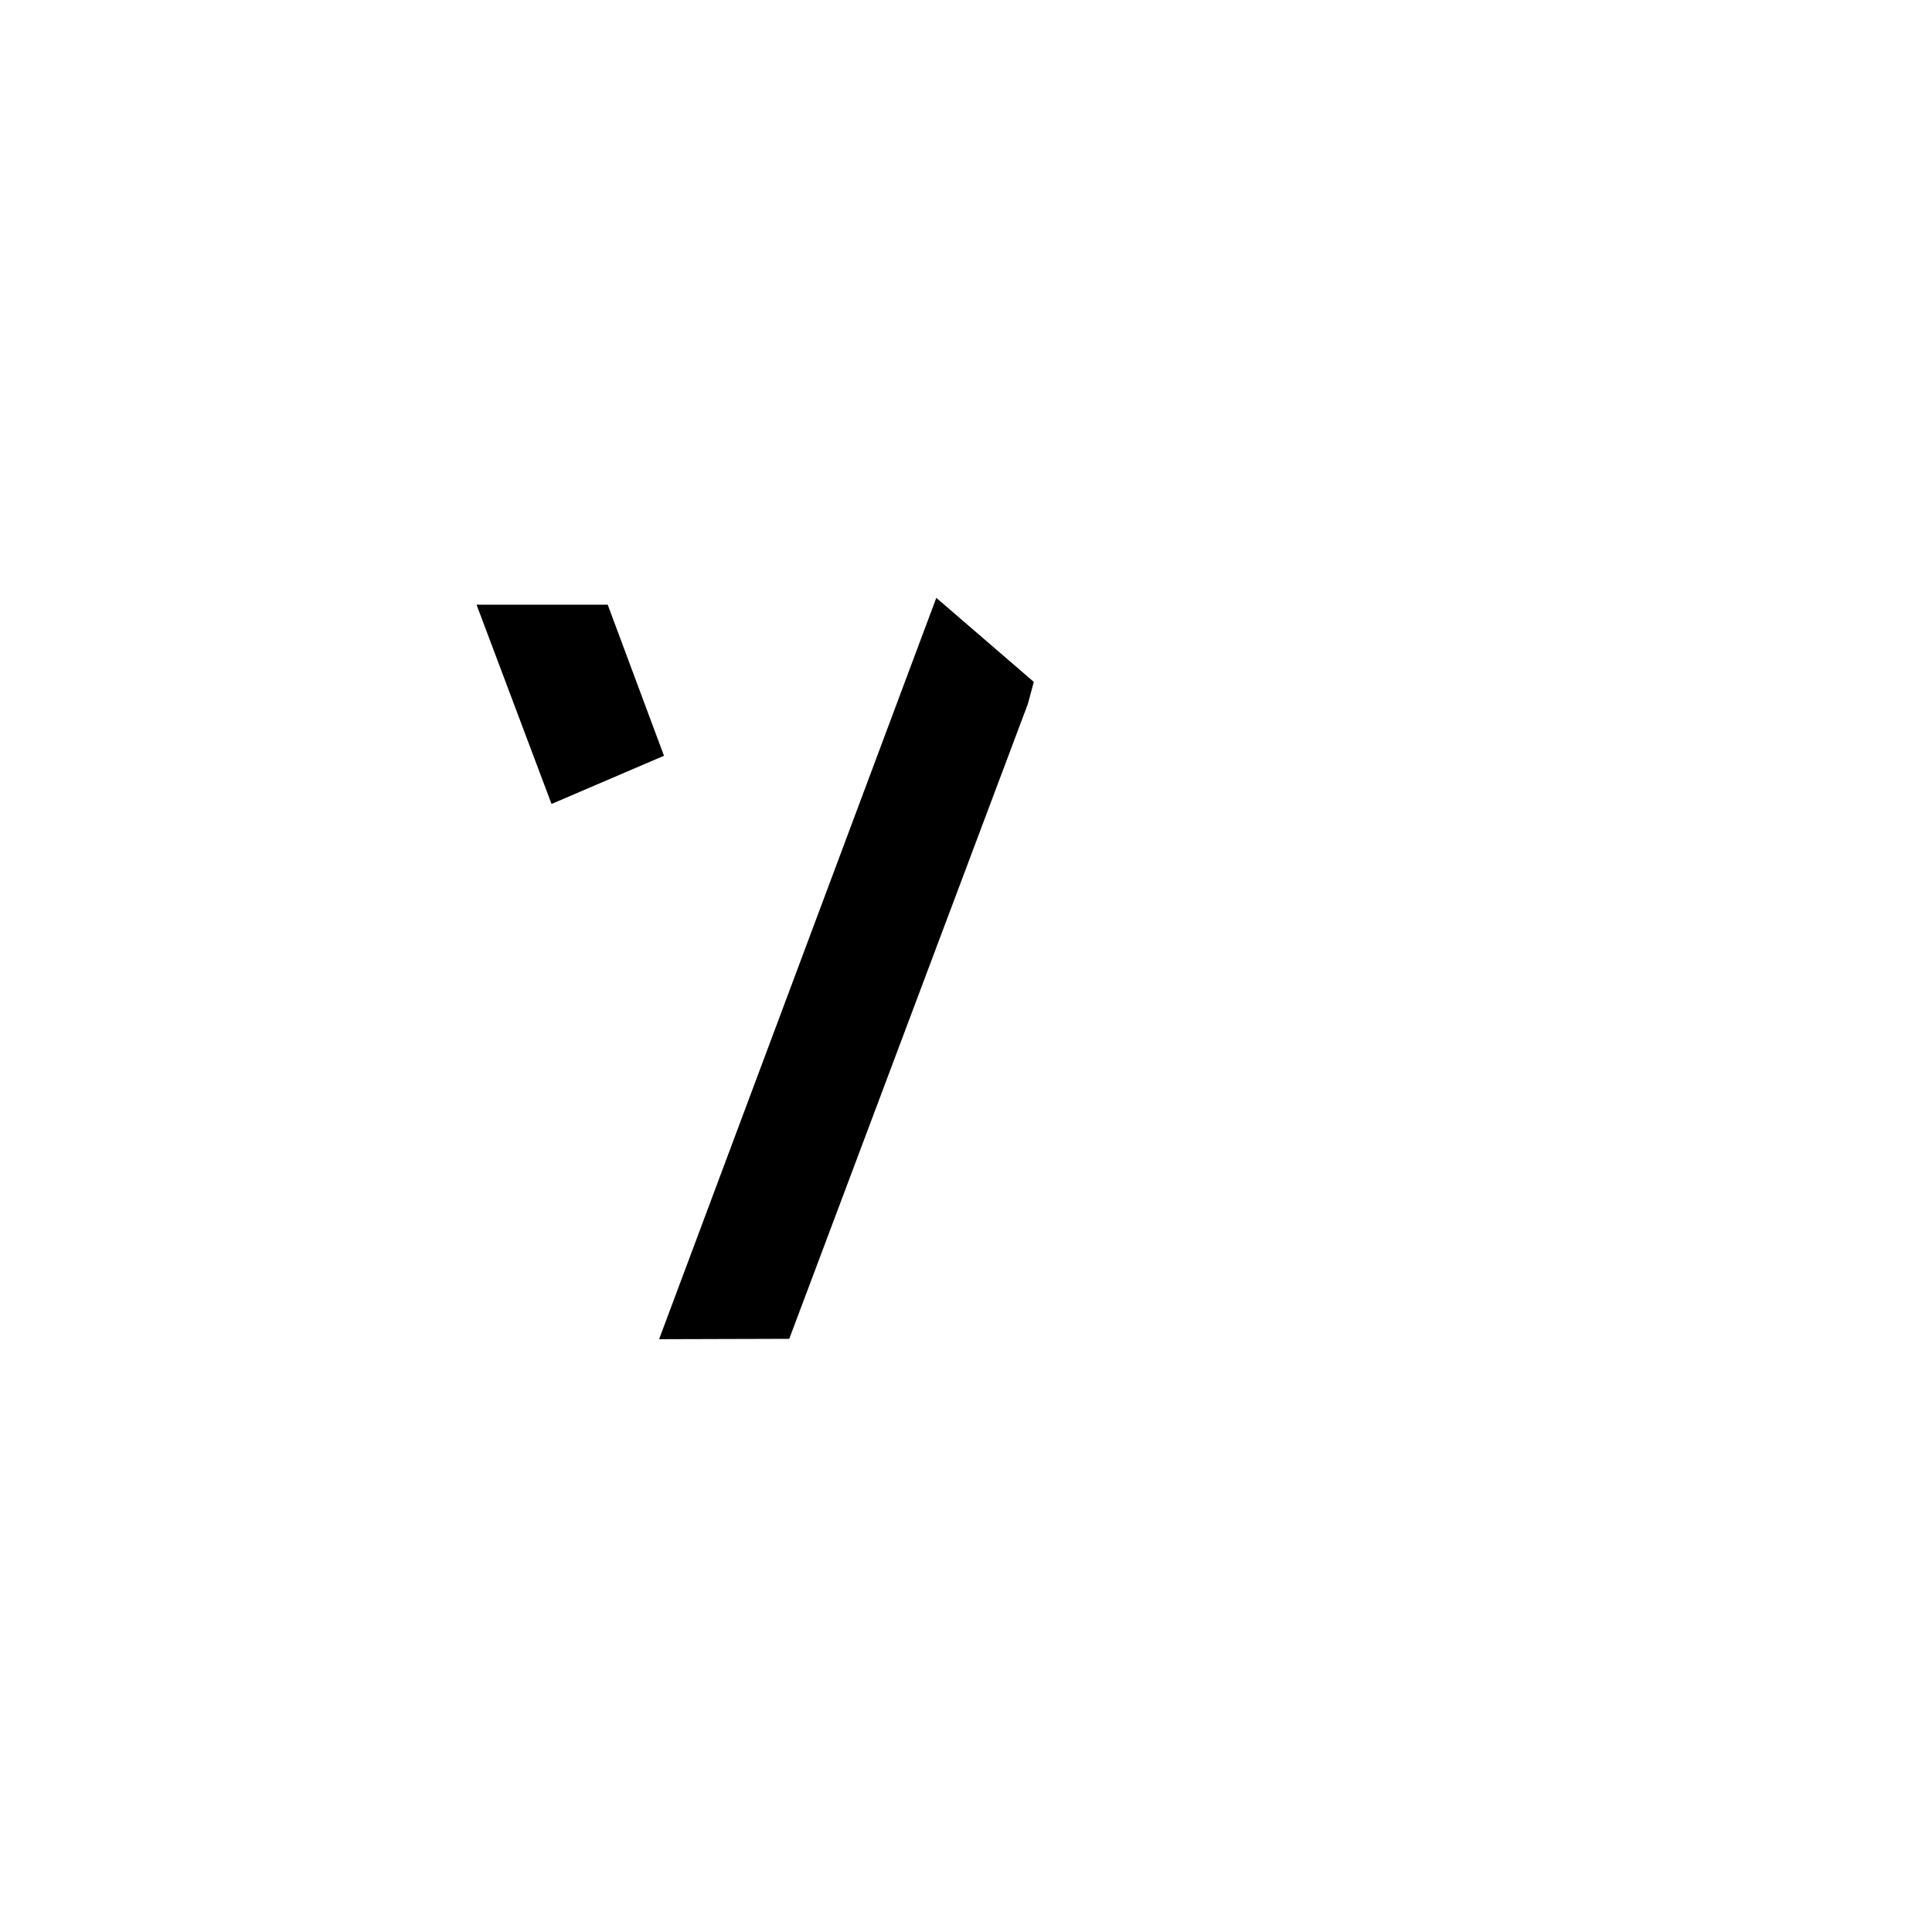
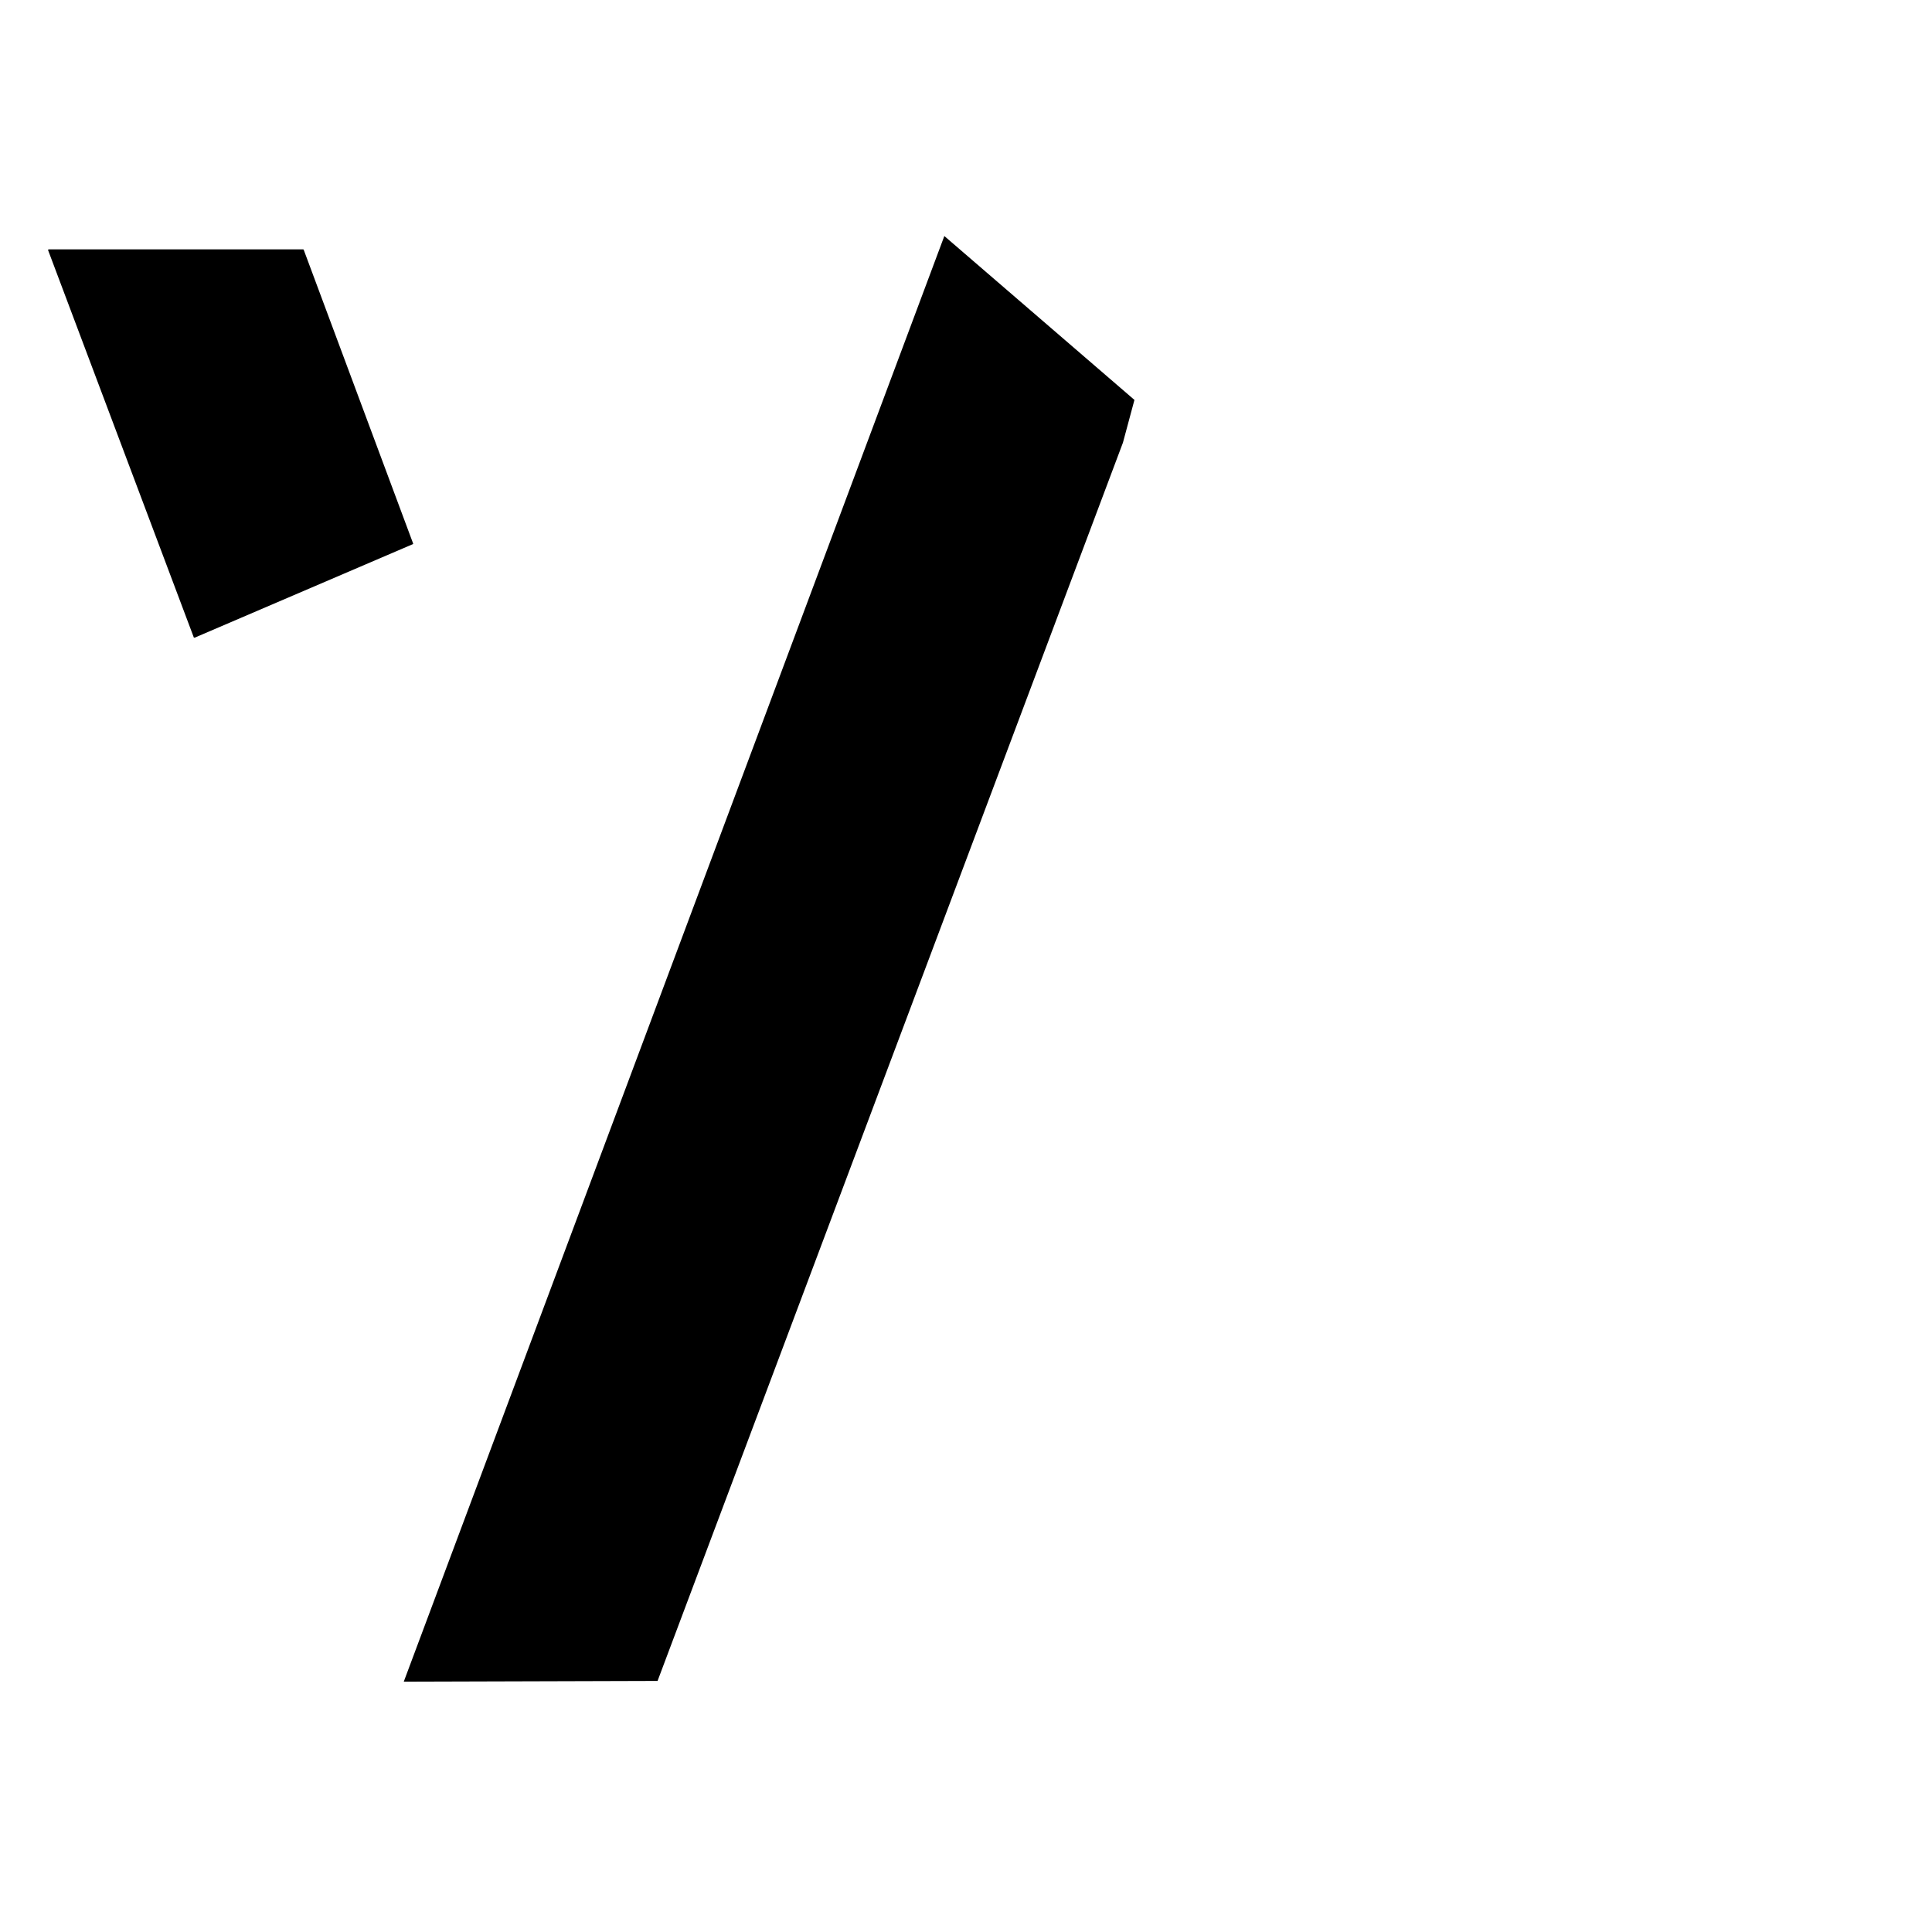
<svg xmlns="http://www.w3.org/2000/svg" viewBox="0 0 76 76" id="vector" width="76px" height="76px">
-   <g id="group_2">
+   <g id="group_2" transform="translate(36.5 38.5) scale(1.95 1.95) translate(-36.5 -38.5)">
    <path id="path" d="M 51.739 47.989 L 51.739 47.989 L 51.739 47.989 L 51.739 47.989 L 51.739 47.989 L 51.739 47.989 L 51.739 47.989 L 51.739 47.989 L 51.739 47.989 L 51.739 47.989 L 51.739 47.989 L 51.739 47.989 L 51.739 47.989 L 51.739 47.989 L 51.739 47.989 L 51.739 47.989 Z" fill="#000000" stroke-width="1" />
    <g id="group" transform="translate(-4.574837 0)">
      <path id="path_1" d="M 41.407 23.518 L 30.502 52.681 L 35.622 52.666 L 45.01 27.686 L 45.01 27.686 L 45.01 27.686 L 45.01 27.686 L 45.01 27.686 L 45.01 27.686 L 45.01 27.686 L 45.01 27.686 L 45.01 27.686 L 45.242 26.824 L 45.242 26.824 L 45.242 26.824 L 45.242 26.824 L 45.242 26.824 L 45.242 26.824 L 45.242 26.824 L 45.242 26.824 Z" fill="#000000" stroke-width="1" />
      <g id="group_1" transform="translate(3.65987 0)">
        <path id="path_2" d="M 22.608 31.619 L 19.666 23.8 L 19.675 23.787 L 24.814 23.787 L 24.823 23.793 L 27.032 29.723 L 27.029 29.732 L 22.627 31.619 L 22.608 31.619 Z" fill="#000000" stroke-width="1" />
      </g>
    </g>
  </g>
</svg>
